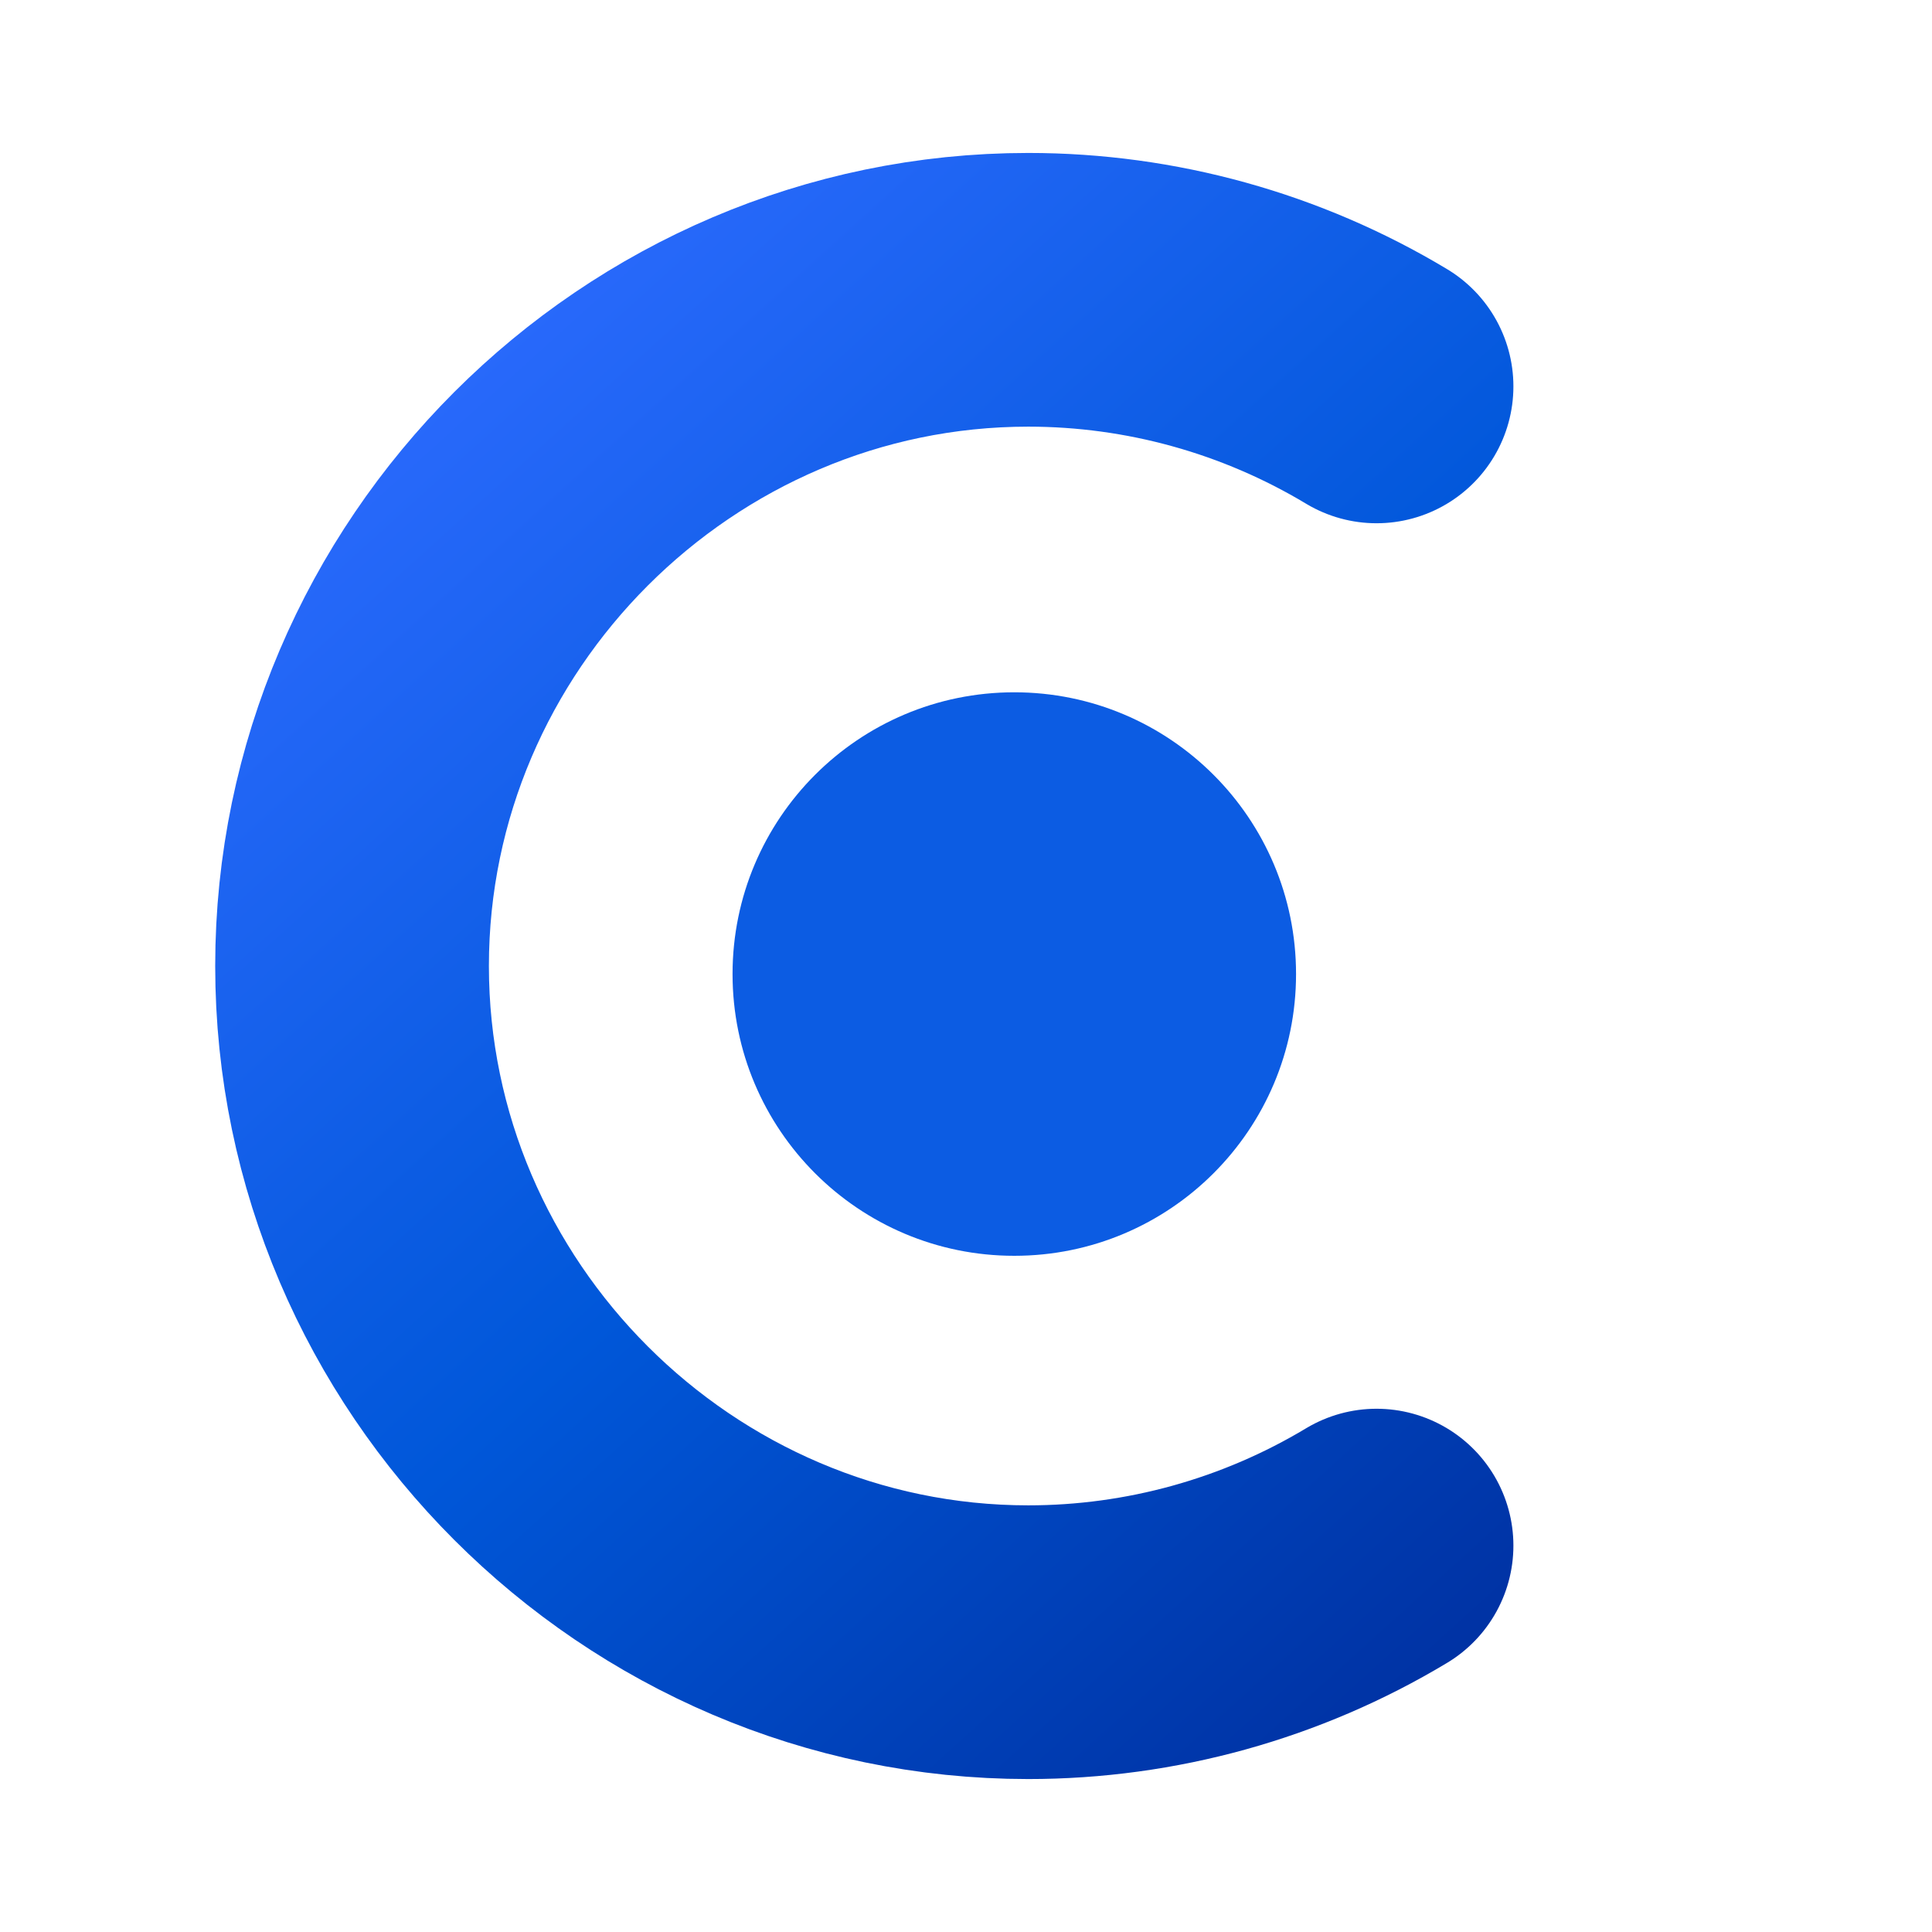
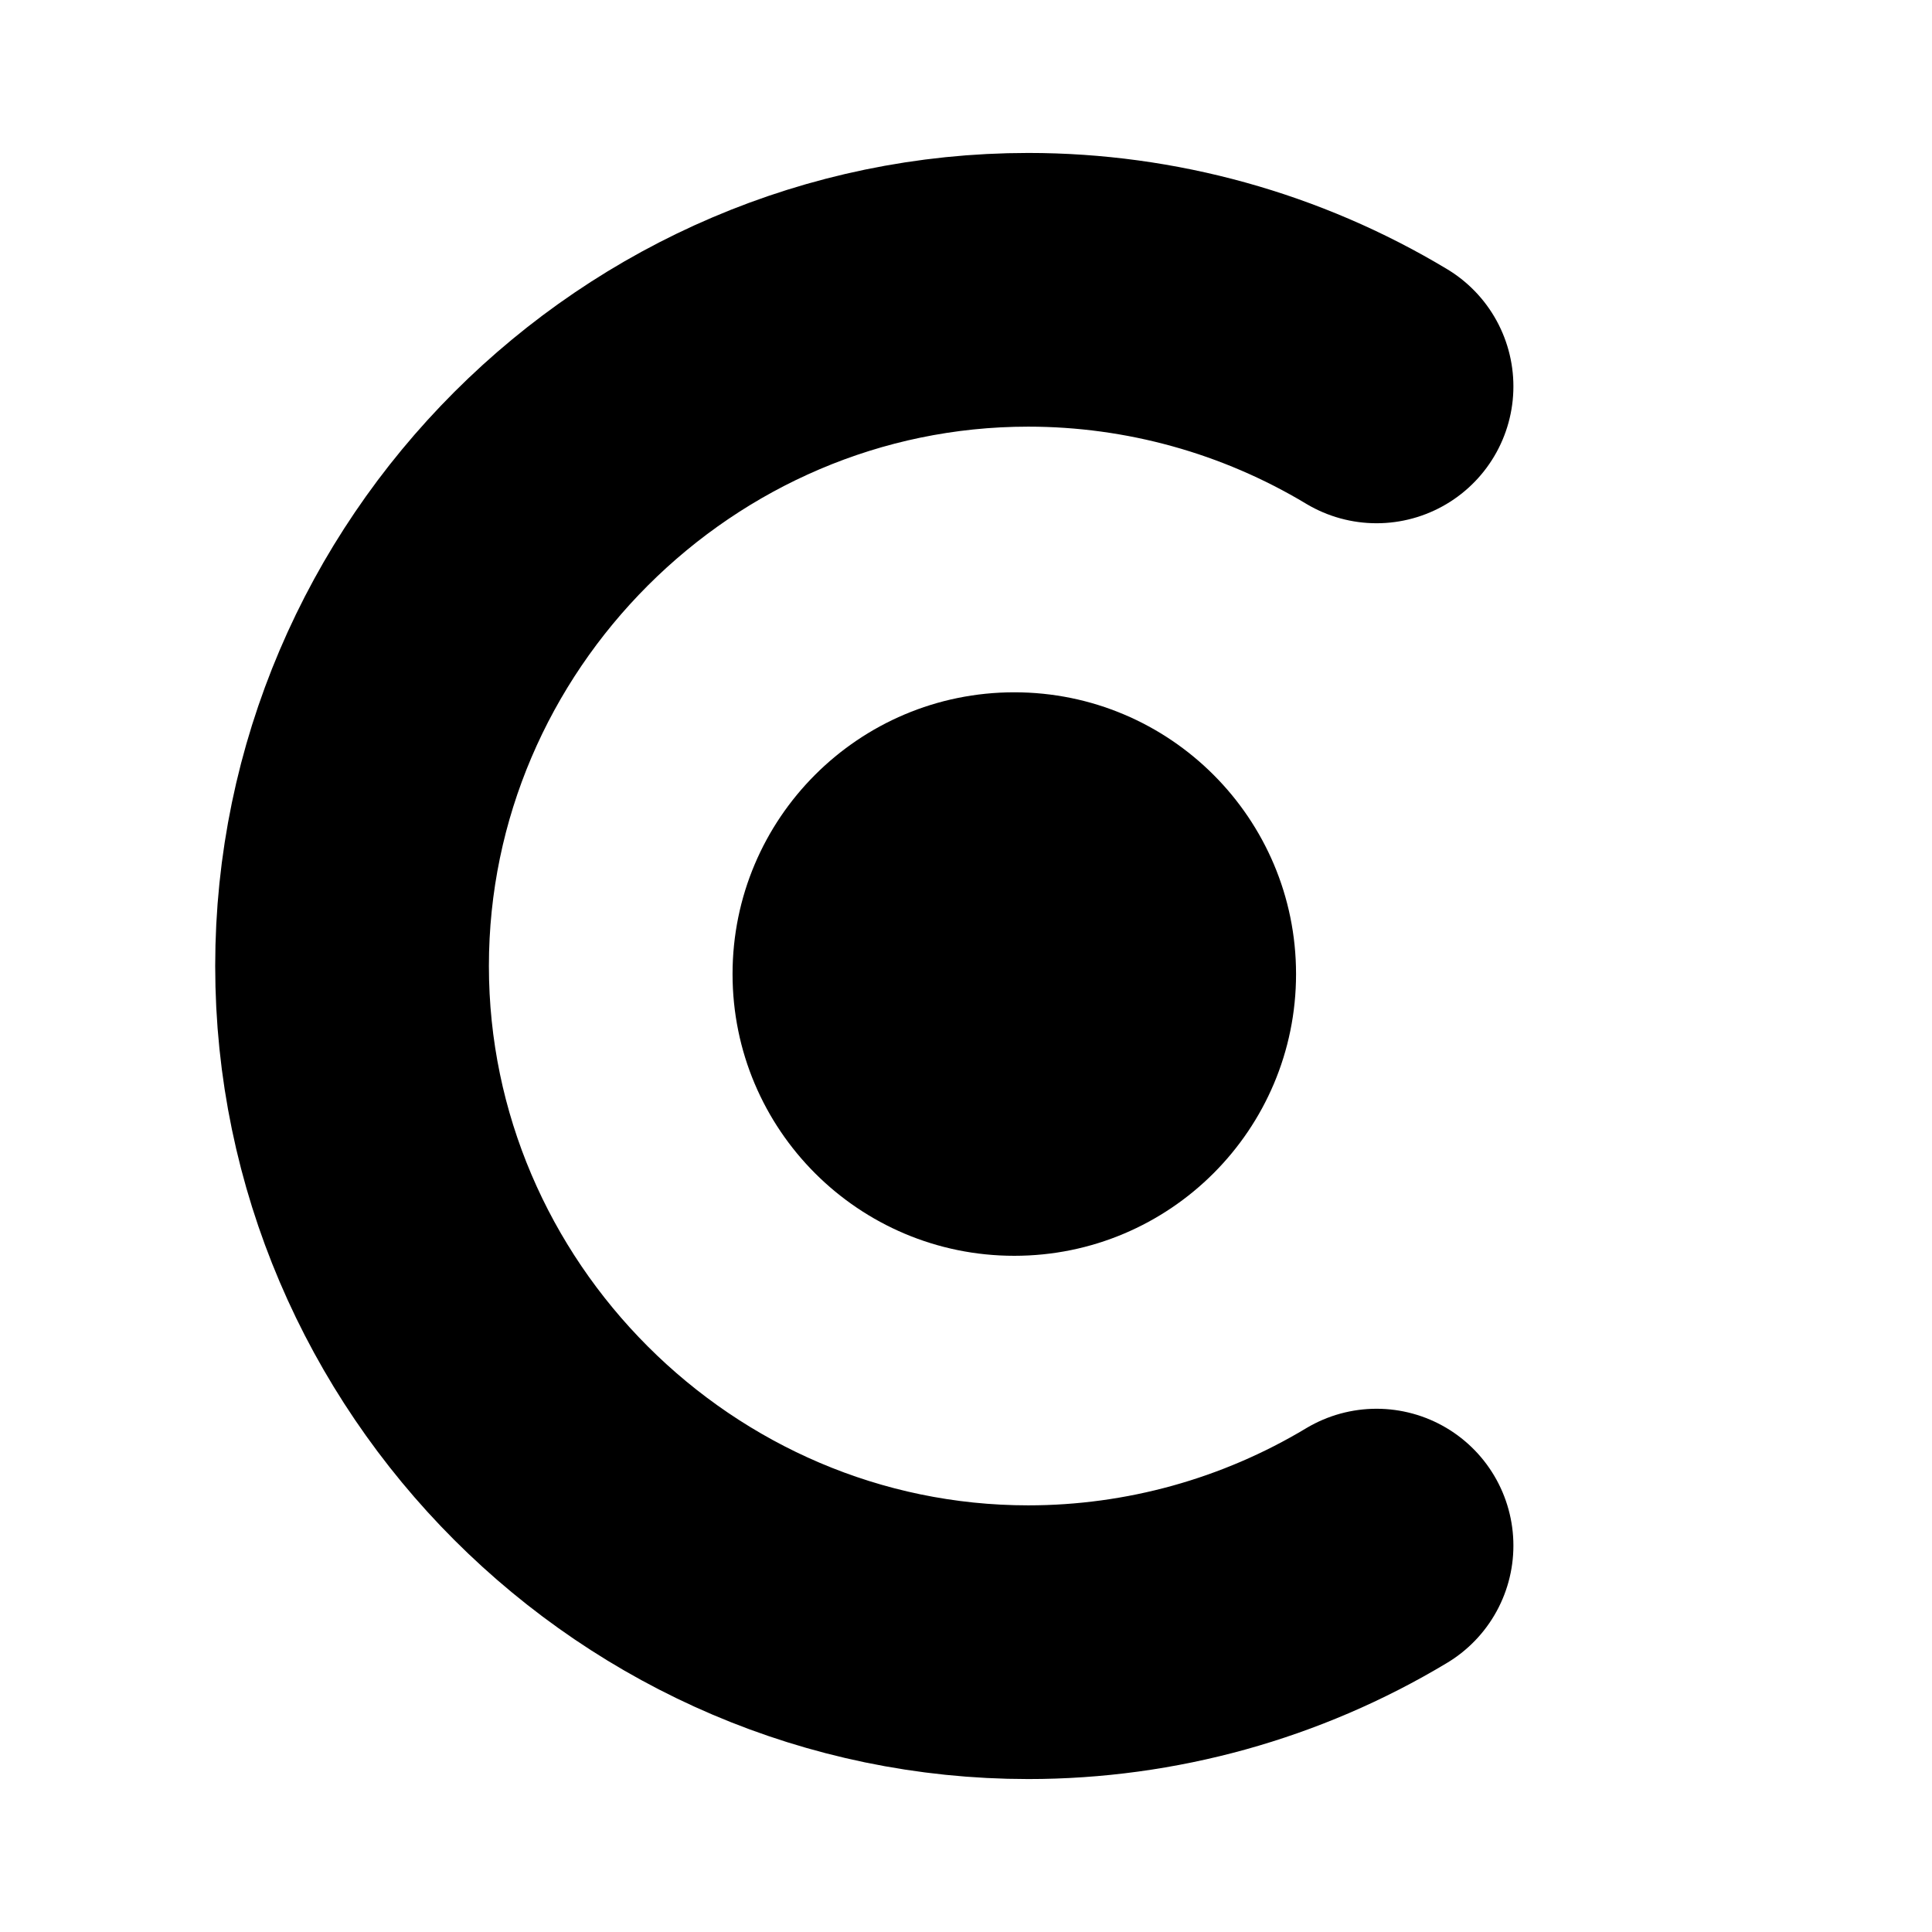
<svg xmlns="http://www.w3.org/2000/svg" width="100%" height="100%" viewBox="0 0 240 240" version="1.1" xml:space="preserve" style="fill-rule:evenodd;clip-rule:evenodd;stroke-linecap:round;">
-   <path d="M171,48C157.935,40.149 142.976,36 127.733,36C81.652,36 43.733,73.919 43.733,120C43.733,166.081 81.652,204 127.733,204C142.976,204 157.935,199.851 171,192" style="fill:none;fill-rule:nonzero;stroke:url(#_Linear1);stroke-width:34px;" />
+   <path d="M171,48C157.935,40.149 142.976,36 127.733,36C81.652,36 43.733,73.919 43.733,120C43.733,166.081 81.652,204 127.733,204C142.976,204 157.935,199.851 171,192" style="fill:none;fill-rule:nonzero;stroke:#000000;stroke-width:34px;" />
  <g transform="matrix(0.853659,0,0,0.853659,34.6585,51.8537)">
-     <circle cx="107" cy="81" r="41" style="fill:rgb(12,92,227);" />
+     <circle cx="107" cy="81" r="41" style="fill:#000000;" />
  </g>
-   <defs>
-     <linearGradient id="_Linear1" x1="0" y1="0" x2="1" y2="0" gradientUnits="userSpaceOnUse" gradientTransform="matrix(148,164,-164,148,48,40)">
-       <stop offset="0" style="stop-color:rgb(45,107,255);stop-opacity:1" />
-       <stop offset="0.5" style="stop-color:rgb(0,87,217);stop-opacity:1" />
-       <stop offset="1" style="stop-color:rgb(0,47,159);stop-opacity:1" />
-     </linearGradient>
-   </defs>
</svg>
